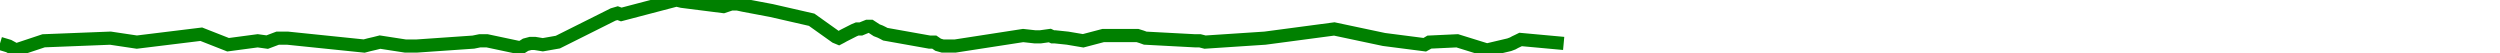
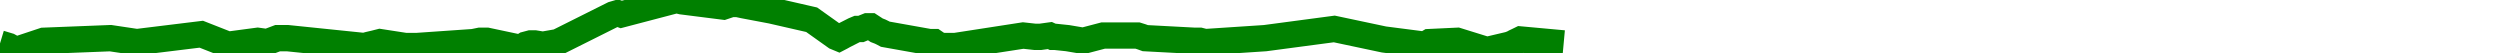
<svg xmlns="http://www.w3.org/2000/svg" baseProfile="full" height="20px" version="1.1" width="950px">
  <defs />
-   <path d="M 0 16.5 L 3.307 17.5 L 6.051 19.0 L 16.574 15.5 L 41.969 14.5 L 51.999 16.0 L 76.486 13.0 L 86.666 17.0 L 97.918 15.5 L 101.537 16.0 L 105.521 14.5 L 109.243 14.5 L 138.383 17.5 L 140.269 17.0 L 142.426 16.5 L 144.399 16.0 L 154.098 17.5 L 155.993 17.5 L 158.244 17.5 L 179.886 16.0 L 182.334 15.5 L 185.077 15.5 L 196.875 18.0 L 198.15 18.0 L 199.729 17.0 L 201.611 16.5 L 203.232 16.5 L 206.273 17.0 L 211.981 16.0 L 232.988 5.5 L 234.692 5.0 L 236.079 5.5 L 257.046 0.0 L 259.114 0.5 L 274.901 2.5 L 277.882 1.5 L 280.229 1.5 L 282.555 2.0 L 293.139 4.0 L 308.433 7.5 L 317.562 14.0 L 318.766 14.5 L 319.726 14.0 L 320.608 13.5 L 324.55 11.5 L 325.744 11.0 L 327.15 11.0 L 328.358 10.5 L 329.612 10.0 L 330.855 10.0 L 333.151 11.5 L 334.456 12.0 L 335.477 12.5 L 336.419 13.0 L 353.247 16.0 L 355.027 16.0 L 356.486 17.0 L 358.253 17.5 L 362.92 17.5 L 388.792 13.5 L 393.324 14.0 L 394.377 14.0 L 395.323 14.0 L 398.94 13.5 L 400.016 14.0 L 400.933 14.0 L 405.686 14.5 L 411.602 15.5 L 419.212 13.5 L 432.242 13.5 L 433.837 14.0 L 435.206 14.5 L 454.023 15.5 L 455.958 15.5 L 457.923 16.0 L 480.696 14.5 L 507.027 11.0 L 525.904 15.0 L 541.406 17.0 L 542.317 16.5 L 543.161 16.0 L 553.752 15.5 L 565.025 19.0 L 573.512 17.0 L 574.838 16.5 L 575.744 16.0 L 576.808 15.5 L 577.825 15.0 L 594.195 16.5 L 594.195 16.5" fill="none" stroke="green" stroke-width="5" />
+   <path d="M 0 16.5 L 3.307 17.5 L 6.051 19.0 L 16.574 15.5 L 41.969 14.5 L 51.999 16.0 L 76.486 13.0 L 86.666 17.0 L 97.918 15.5 L 101.537 16.0 L 105.521 14.5 L 109.243 14.5 L 138.383 17.5 L 140.269 17.0 L 142.426 16.5 L 144.399 16.0 L 154.098 17.5 L 155.993 17.5 L 158.244 17.5 L 179.886 16.0 L 182.334 15.5 L 185.077 15.5 L 196.875 18.0 L 198.15 18.0 L 199.729 17.0 L 201.611 16.5 L 203.232 16.5 L 206.273 17.0 L 211.981 16.0 L 232.988 5.5 L 234.692 5.0 L 236.079 5.5 L 257.046 0.0 L 259.114 0.5 L 274.901 2.5 L 277.882 1.5 L 280.229 1.5 L 282.555 2.0 L 293.139 4.0 L 308.433 7.5 L 317.562 14.0 L 318.766 14.5 L 319.726 14.0 L 320.608 13.5 L 324.55 11.5 L 325.744 11.0 L 327.15 11.0 L 328.358 10.5 L 329.612 10.0 L 330.855 10.0 L 333.151 11.5 L 334.456 12.0 L 335.477 12.5 L 336.419 13.0 L 353.247 16.0 L 355.027 16.0 L 356.486 17.0 L 358.253 17.5 L 362.92 17.5 L 388.792 13.5 L 393.324 14.0 L 394.377 14.0 L 395.323 14.0 L 398.94 13.5 L 400.016 14.0 L 400.933 14.0 L 405.686 14.5 L 411.602 15.5 L 419.212 13.5 L 432.242 13.5 L 433.837 14.0 L 435.206 14.5 L 454.023 15.5 L 455.958 15.5 L 457.923 16.0 L 480.696 14.5 L 507.027 11.0 L 525.904 15.0 L 541.406 17.0 L 542.317 16.5 L 543.161 16.0 L 553.752 15.5 L 565.025 19.0 L 573.512 17.0 L 574.838 16.5 L 575.744 16.0 L 576.808 15.5 L 577.825 15.0 L 594.195 16.5 L 594.195 16.5" fill="none" stroke="green" stroke-width="10" />
</svg>
